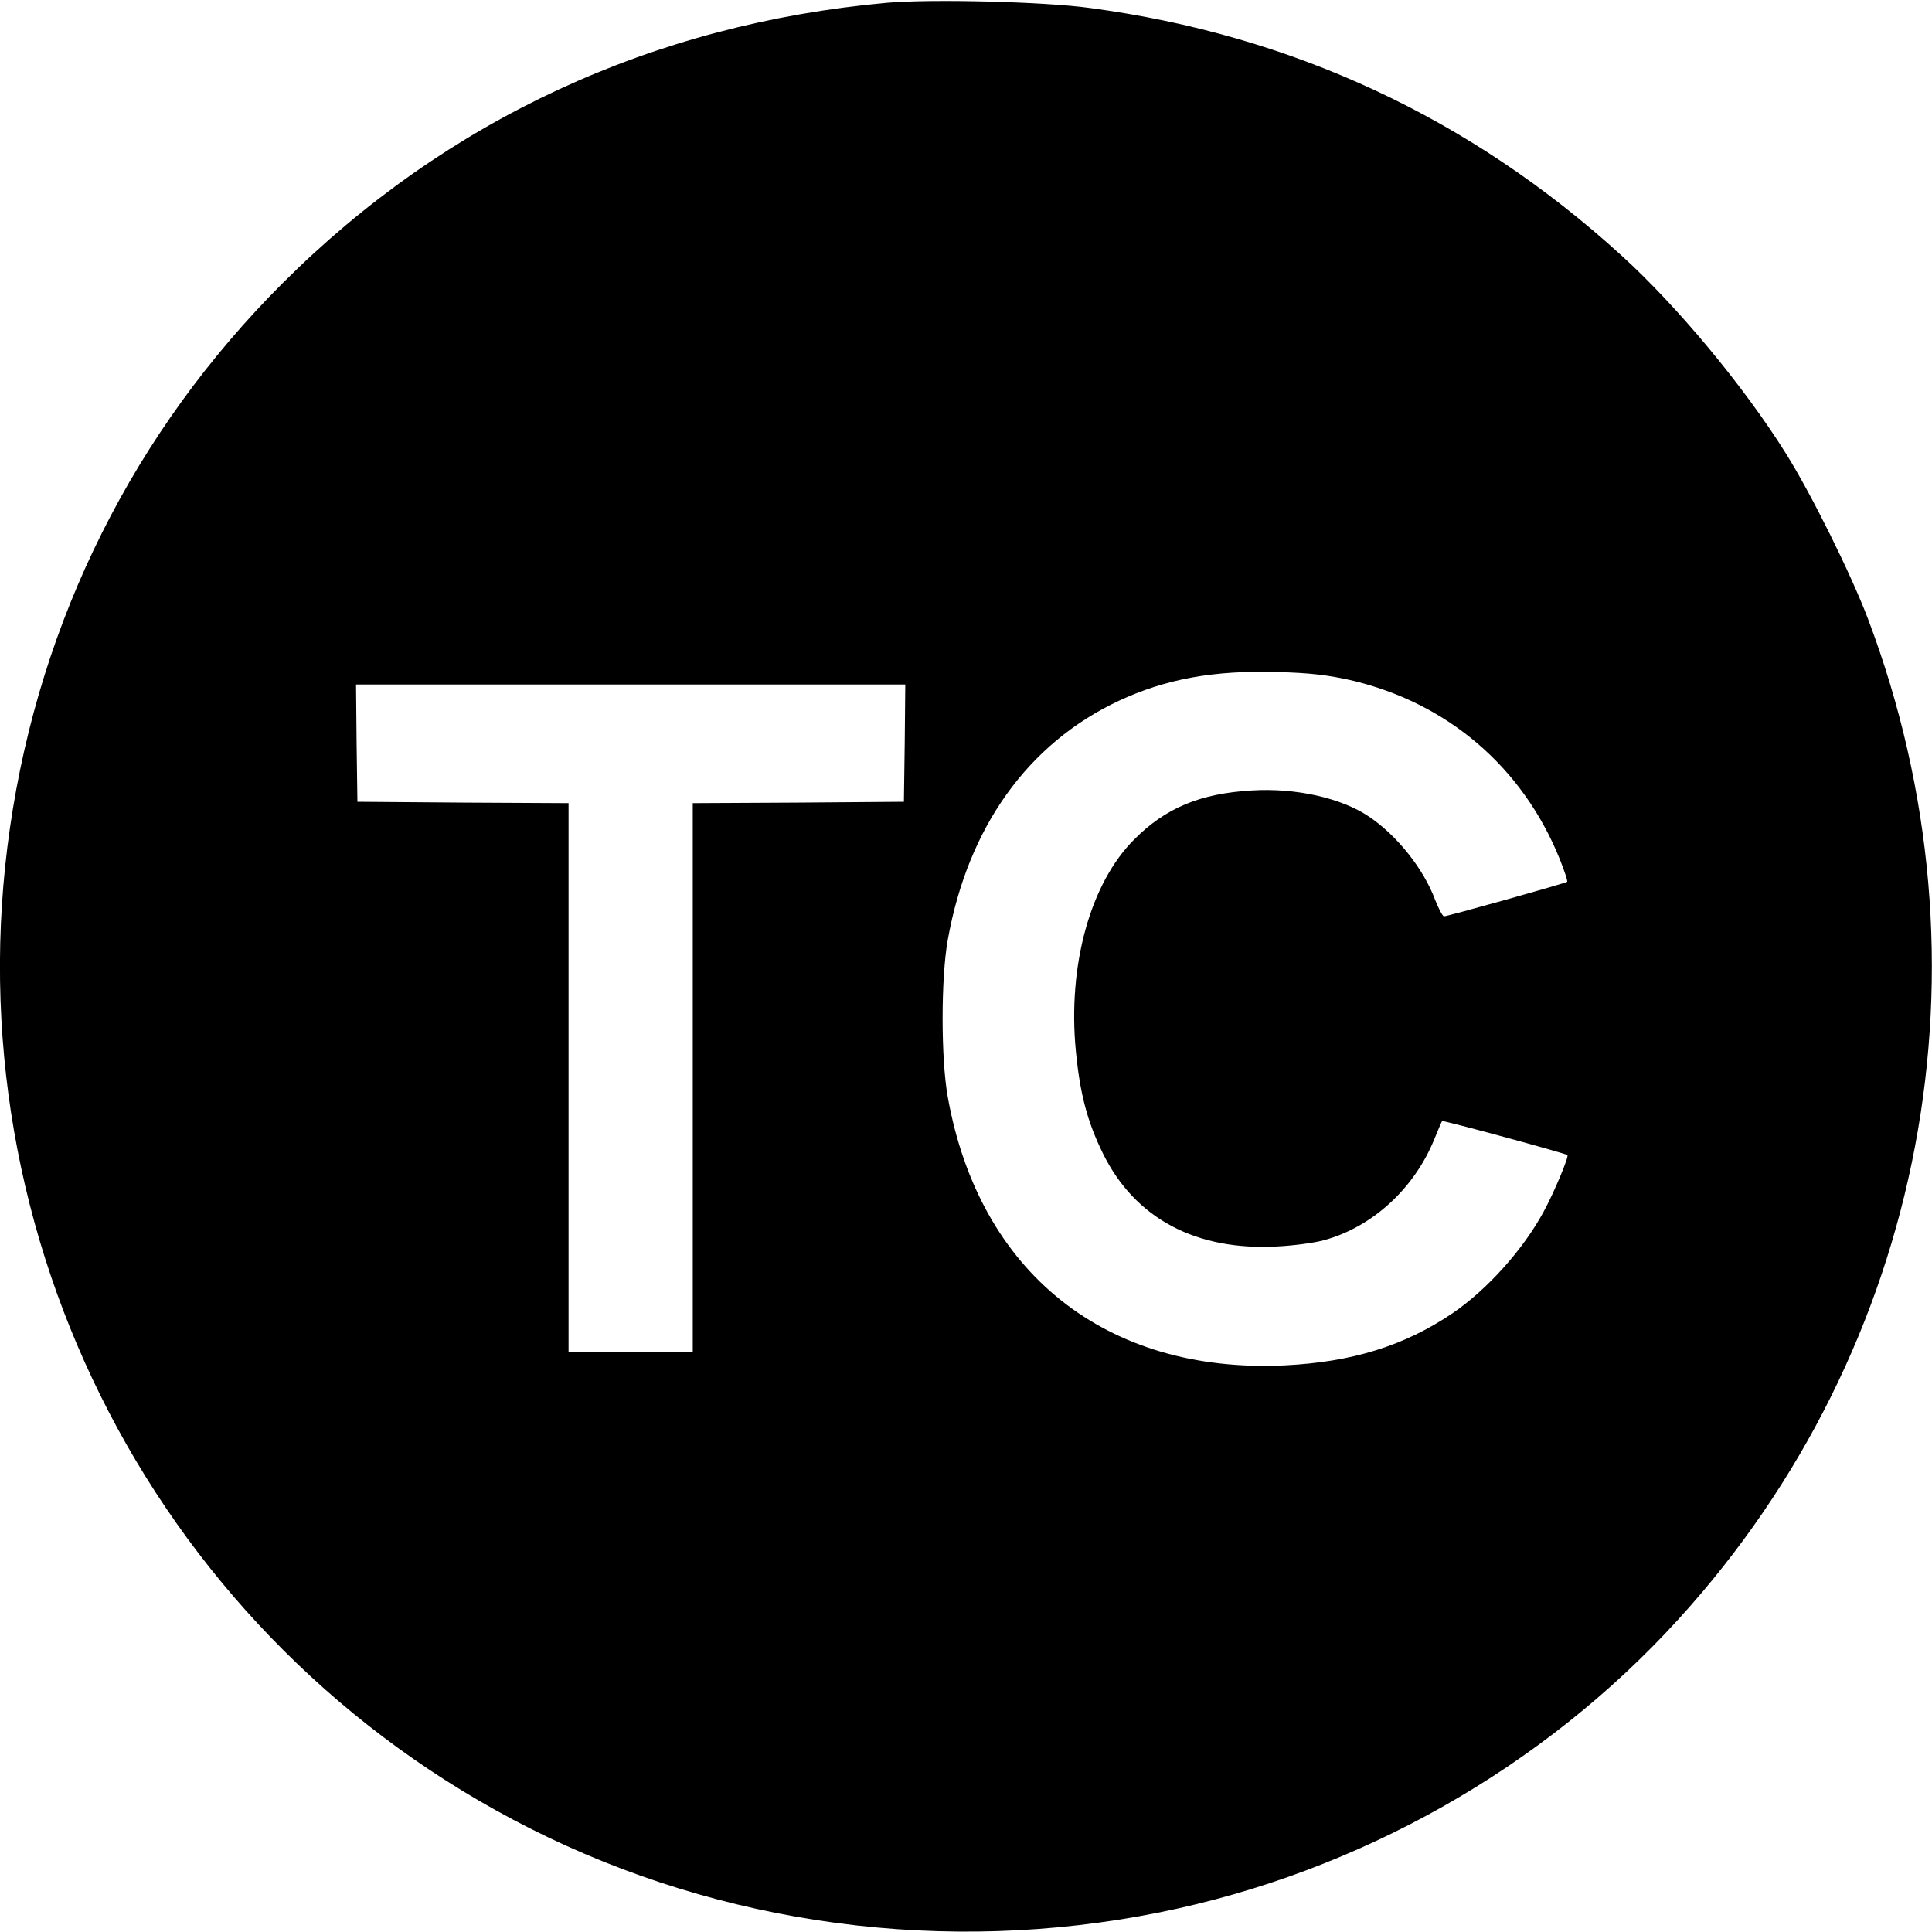
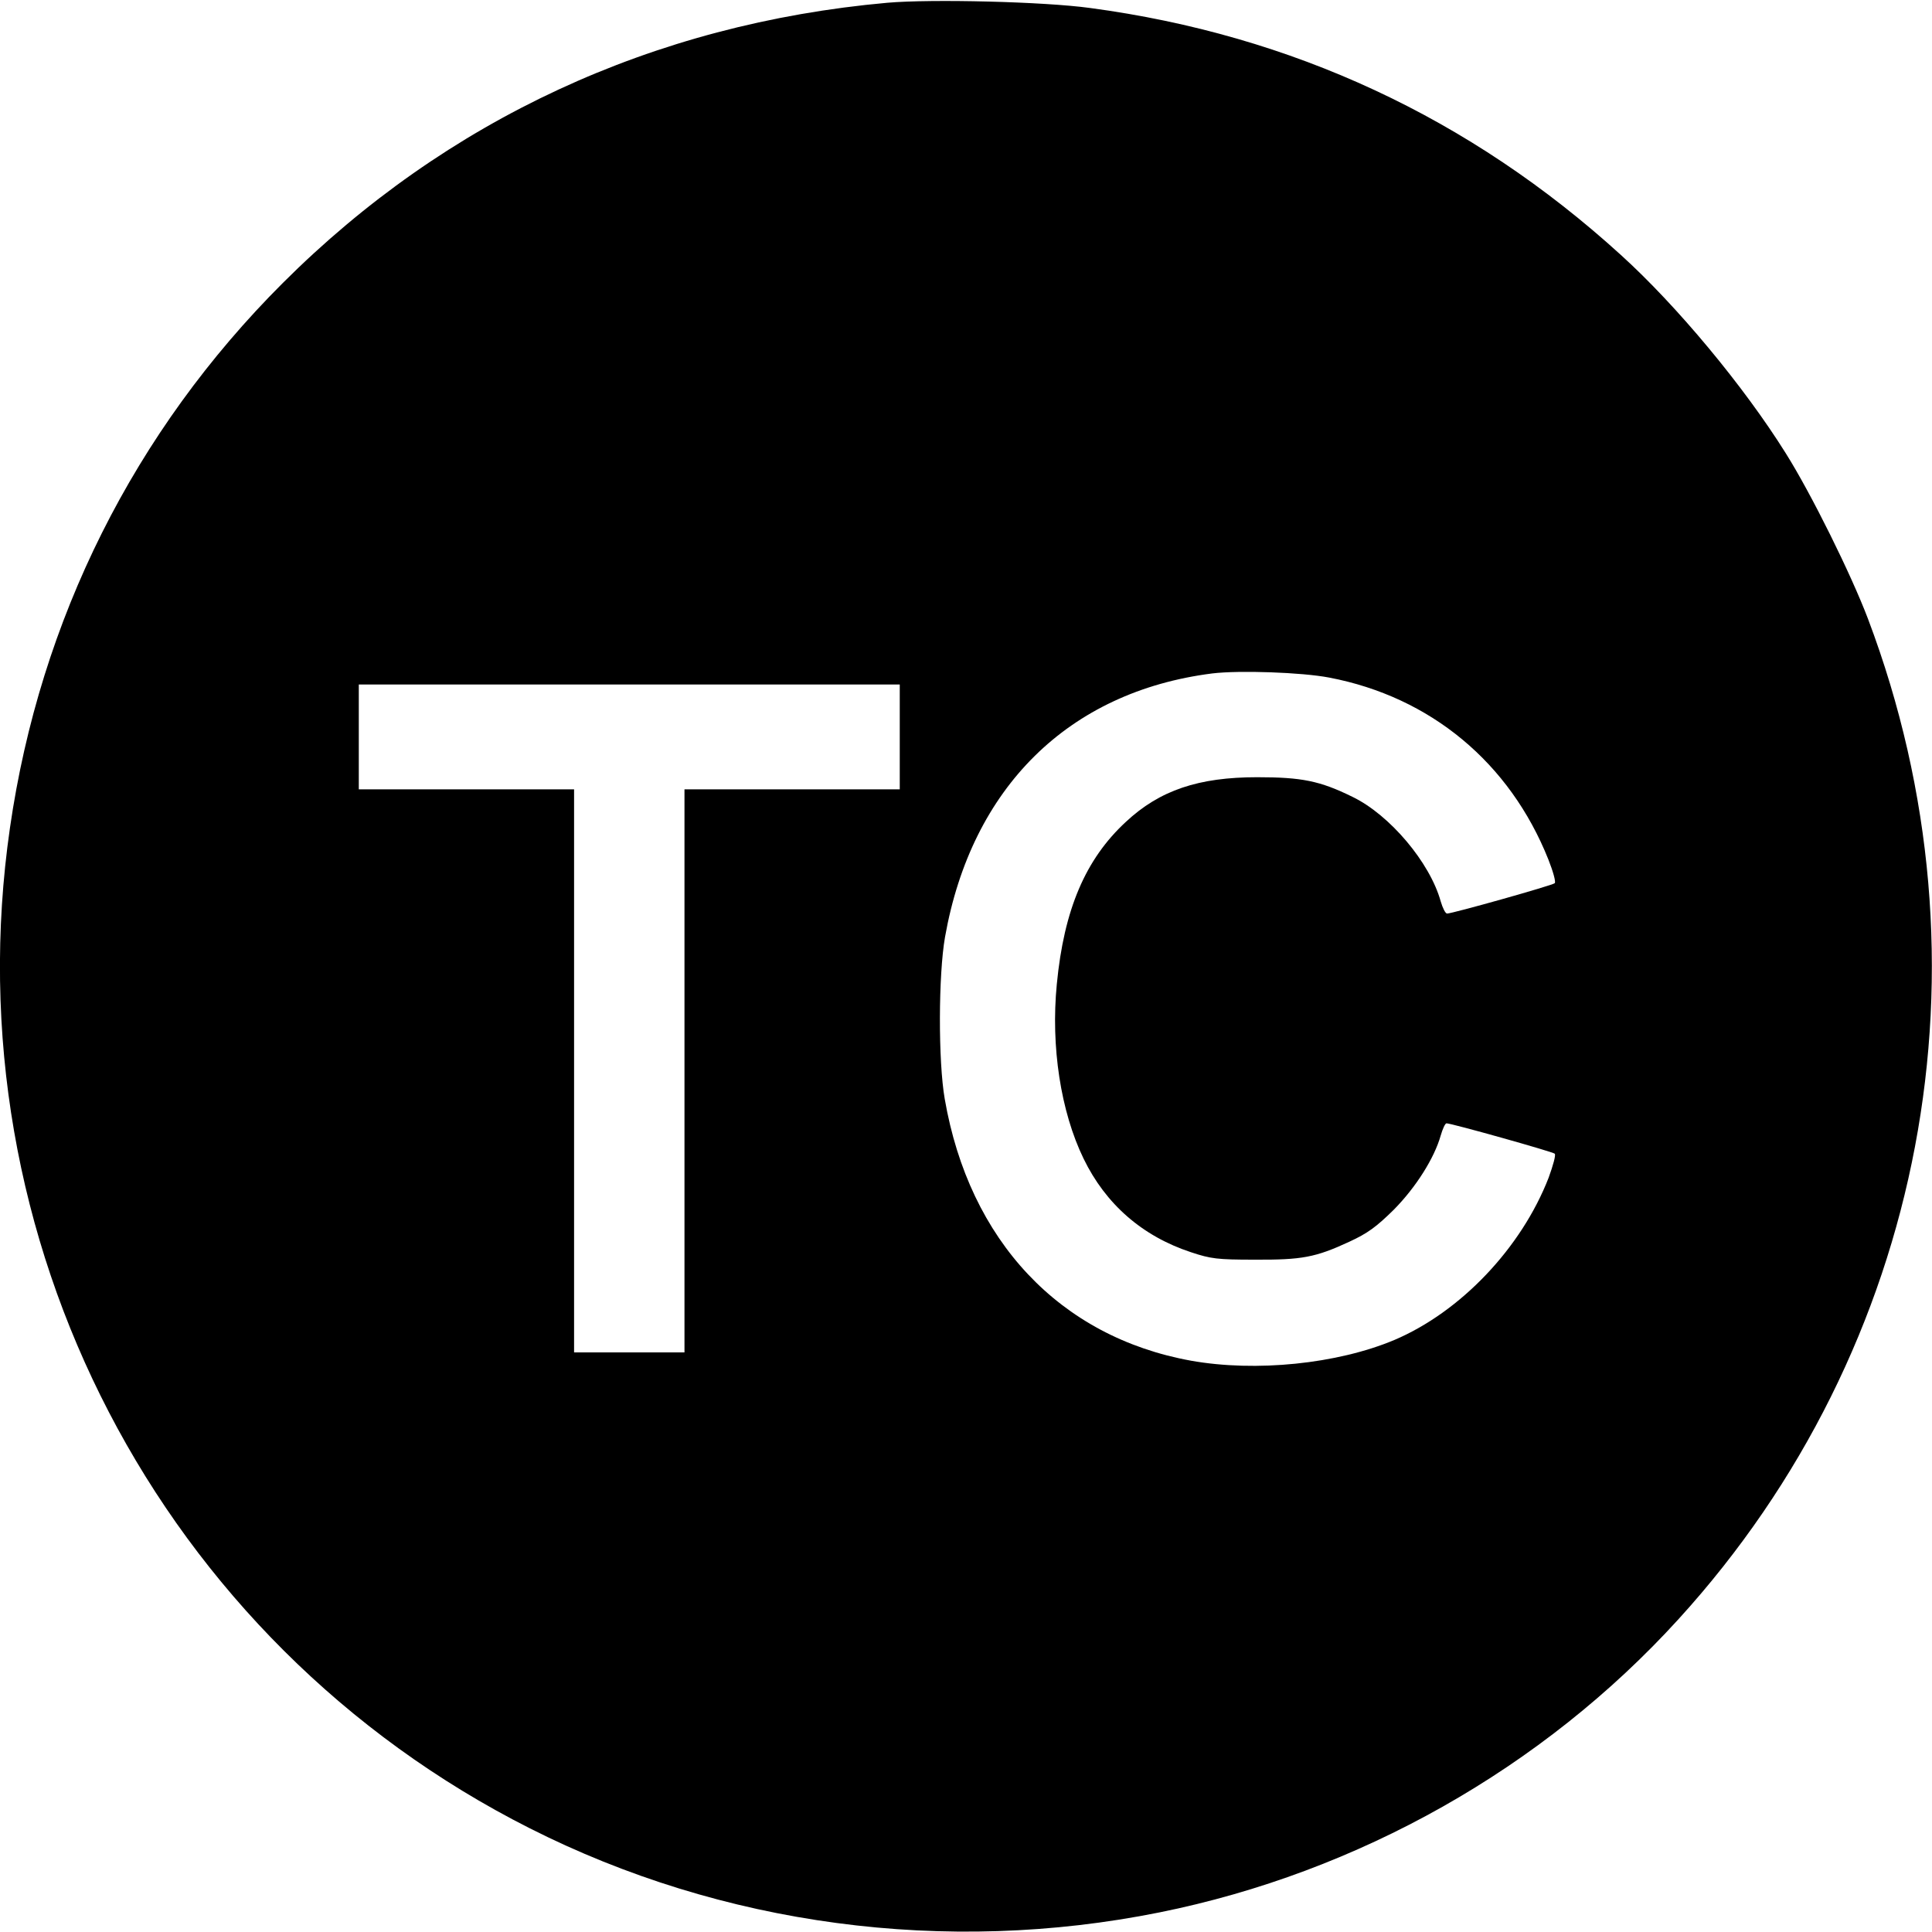
<svg xmlns="http://www.w3.org/2000/svg" version="1.0" width="700pt" height="700pt" viewBox="0 0 700 700" preserveAspectRatio="xMidYMid meet">
  <g transform="translate(0,700) scale(0.1,-0.1)" fill="#000000" stroke="none">
-     <path d="M3215 6990 c-848 -76 -1598 -424 -2190 -1015 -538 -537 -880 -1219 -989 -1975 -215 -1488 543 -2947 1883 -3624 698 -353 1507 -461 2282 -305 720 145 1389 522 1881 1063 896 984 1159 2373 686 3624 -61 161 -206 454 -298 600 -152 243 -395 535 -597 718 -546 497 -1191 797 -1923 895 -167 23 -575 33 -735 19z m1677 -2454 c351 -81 624 -314 759 -648 17 -43 30 -81 27 -83 -5 -5 -433 -125 -446 -125 -5 0 -19 26 -32 59 -42 113 -138 234 -241 303 -100 67 -265 104 -424 94 -186 -11 -312 -63 -426 -178 -159 -159 -241 -457 -211 -766 15 -156 42 -257 98 -371 116 -236 338 -354 634 -337 58 3 132 13 165 22 176 47 329 187 402 367 14 34 26 63 28 65 3 4 448 -117 454 -123 6 -6 -48 -135 -86 -205 -74 -137 -205 -283 -330 -368 -174 -118 -364 -177 -608 -189 -647 -31 -1107 335 -1221 972 -25 139 -25 431 0 570 73 408 290 711 620 866 170 79 343 111 576 104 117 -3 181 -11 262 -29z m-1614 -228 l-3 -213 -382 -3 -383 -2 0 -995 0 -995 -225 0 -225 0 0 995 0 995 -382 2 -383 3 -3 213 -2 212 995 0 995 0 -2 -212z" />
+     <path d="M3215 6990 c-848 -76 -1598 -424 -2190 -1015 -538 -537 -880 -1219 -989 -1975 -215 -1488 543 -2947 1883 -3624 698 -353 1507 -461 2282 -305 720 145 1389 522 1881 1063 896 984 1159 2373 686 3624 -61 161 -206 454 -298 600 -152 243 -395 535 -597 718 -546 497 -1191 797 -1923 895 -167 23 -575 33 -735 19z m1601 -2445 c367 -70 654 -308 794 -659 17 -43 28 -82 23 -86 -8 -8 -371 -110 -390 -110 -6 0 -16 20 -23 44 -39 141 -185 314 -320 379 -118 58 -184 71 -345 71 -212 0 -353 -47 -476 -162 -146 -135 -224 -317 -250 -588 -22 -226 14 -461 97 -632 80 -165 213 -281 389 -339 72 -24 96 -27 230 -27 172 -1 221 8 344 65 67 31 98 54 161 116 80 81 147 187 170 269 7 24 16 44 21 44 18 0 385 -103 392 -110 5 -4 -6 -43 -22 -87 -99 -255 -319 -486 -559 -588 -207 -87 -502 -117 -737 -75 -475 86 -803 434 -892 948 -24 137 -23 451 1 587 96 542 448 889 968 955 99 12 325 4 424 -15z m-1556 -215 l0 -190 -390 0 -390 0 0 -1020 0 -1020 -200 0 -200 0 0 1020 0 1020 -390 0 -390 0 0 190 0 190 980 0 980 0 0 -190z" />
  </g>
</svg>
